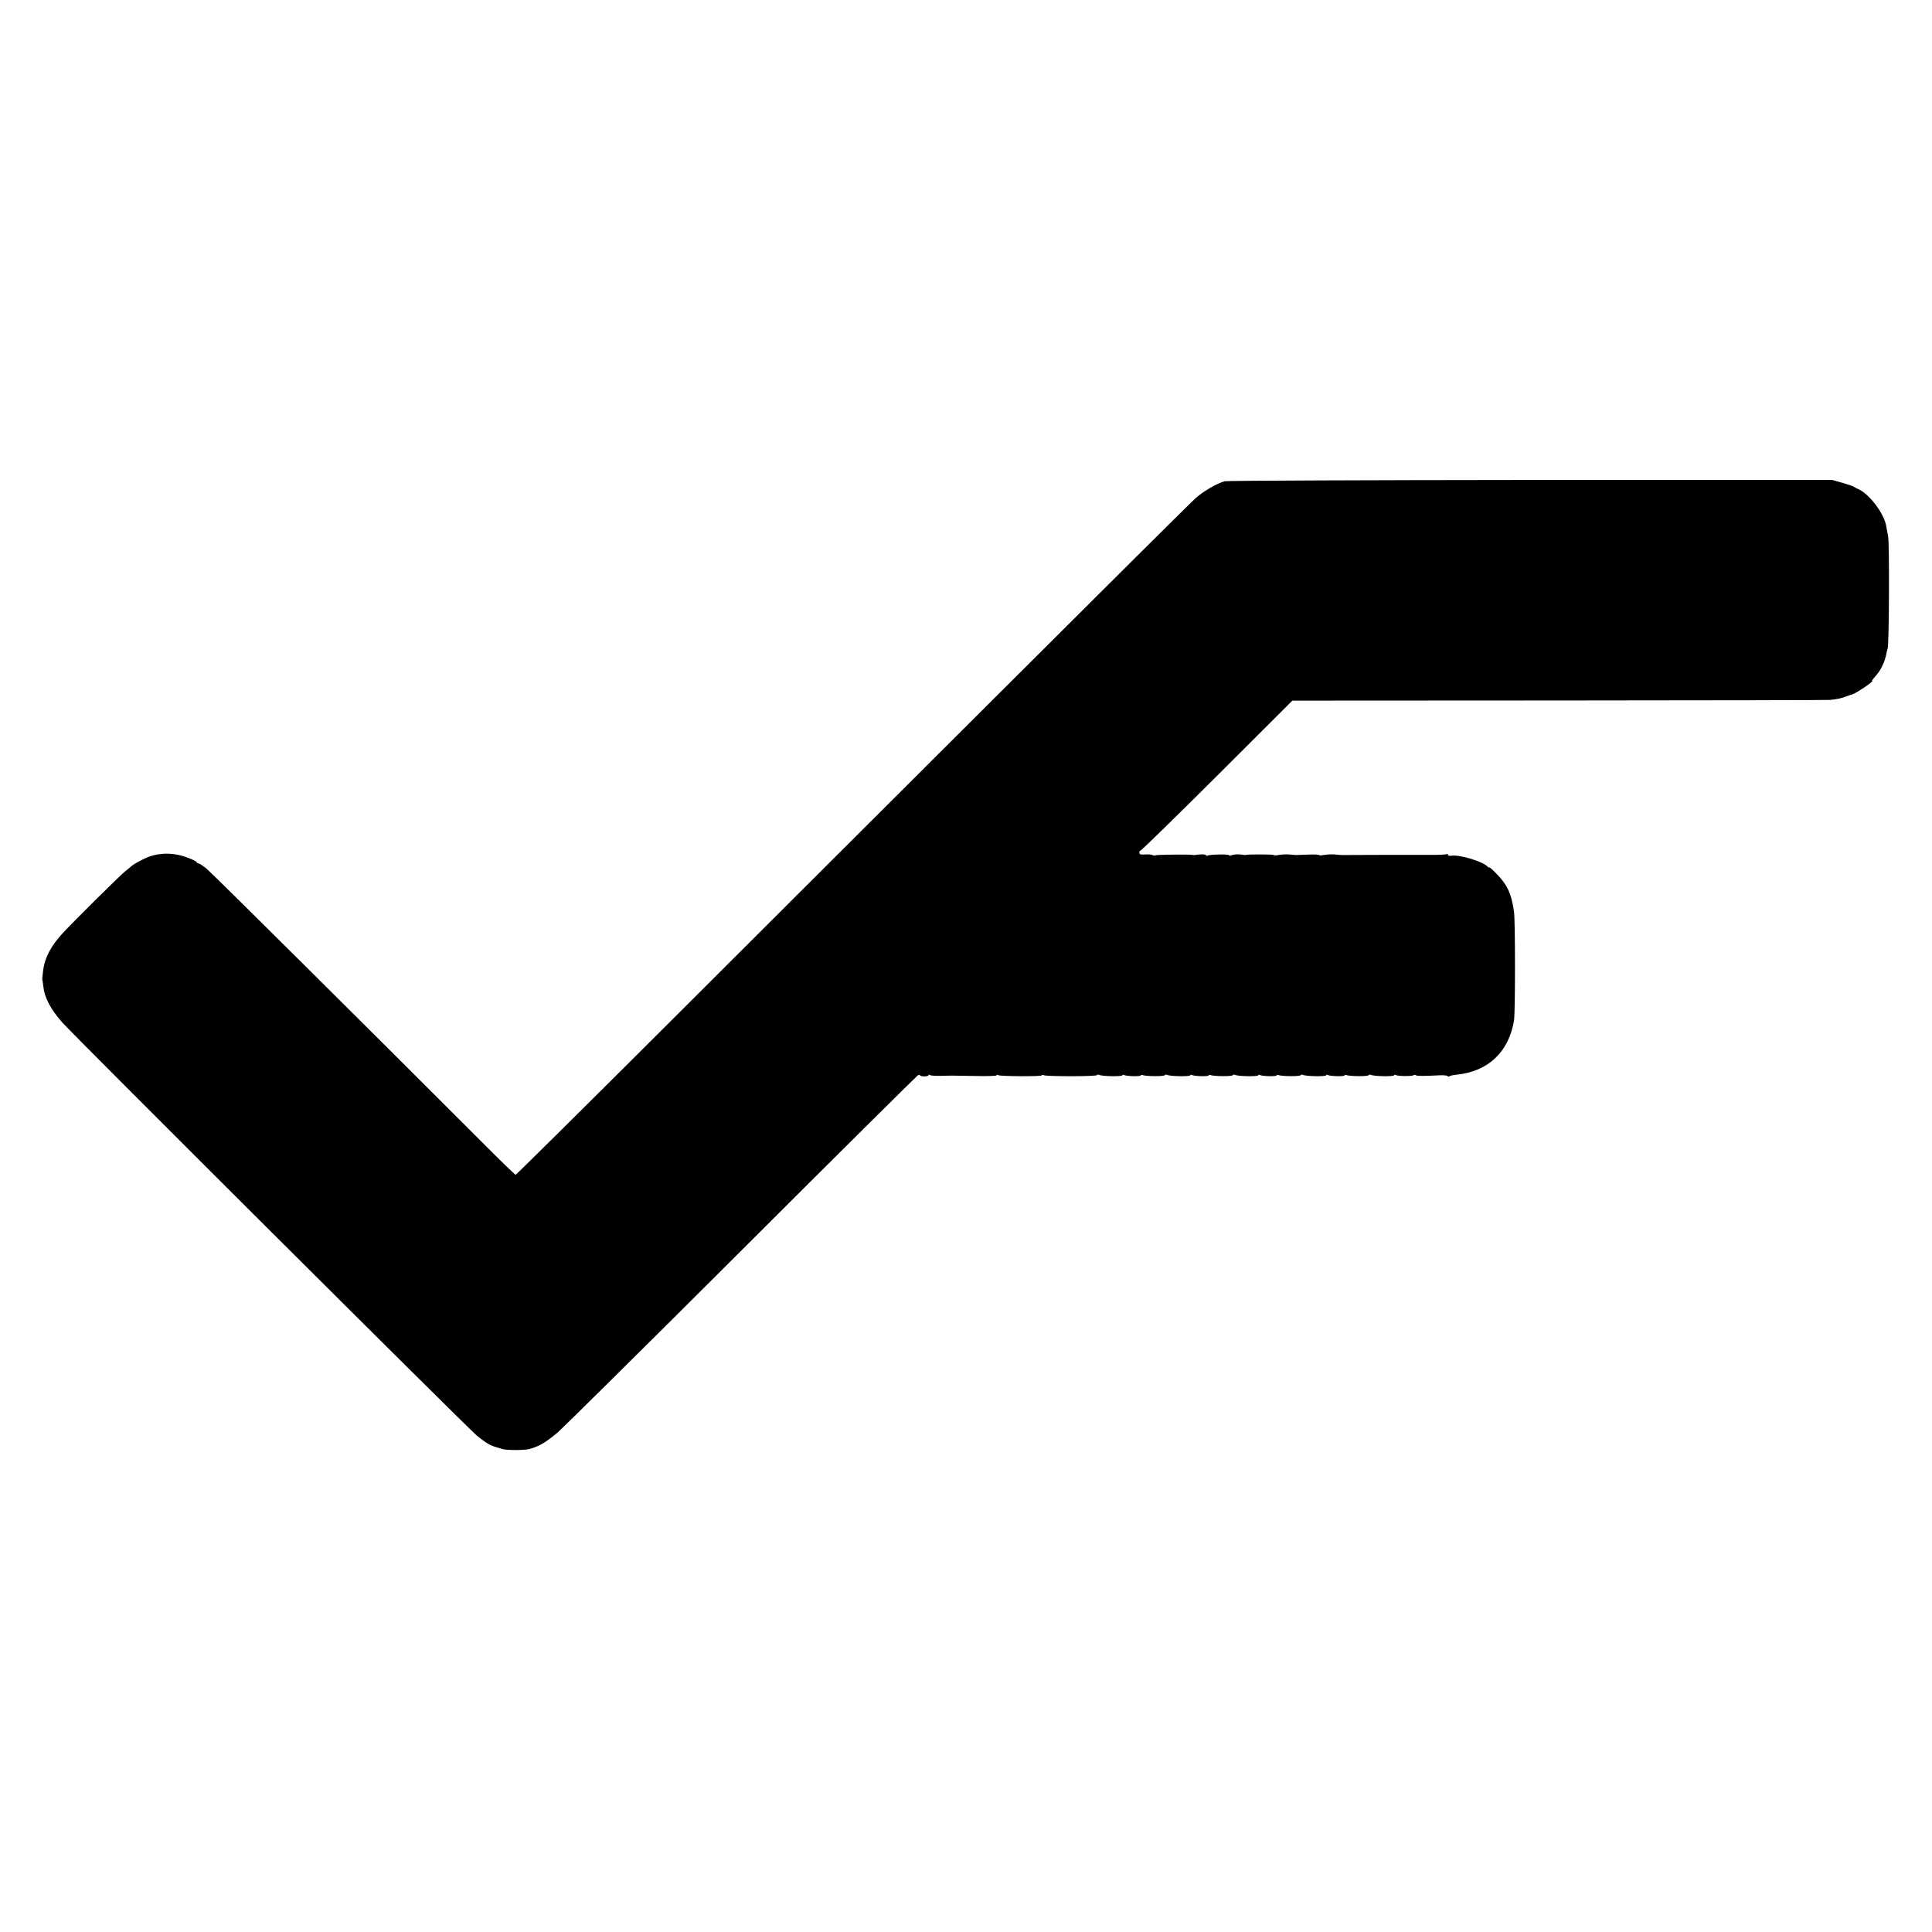
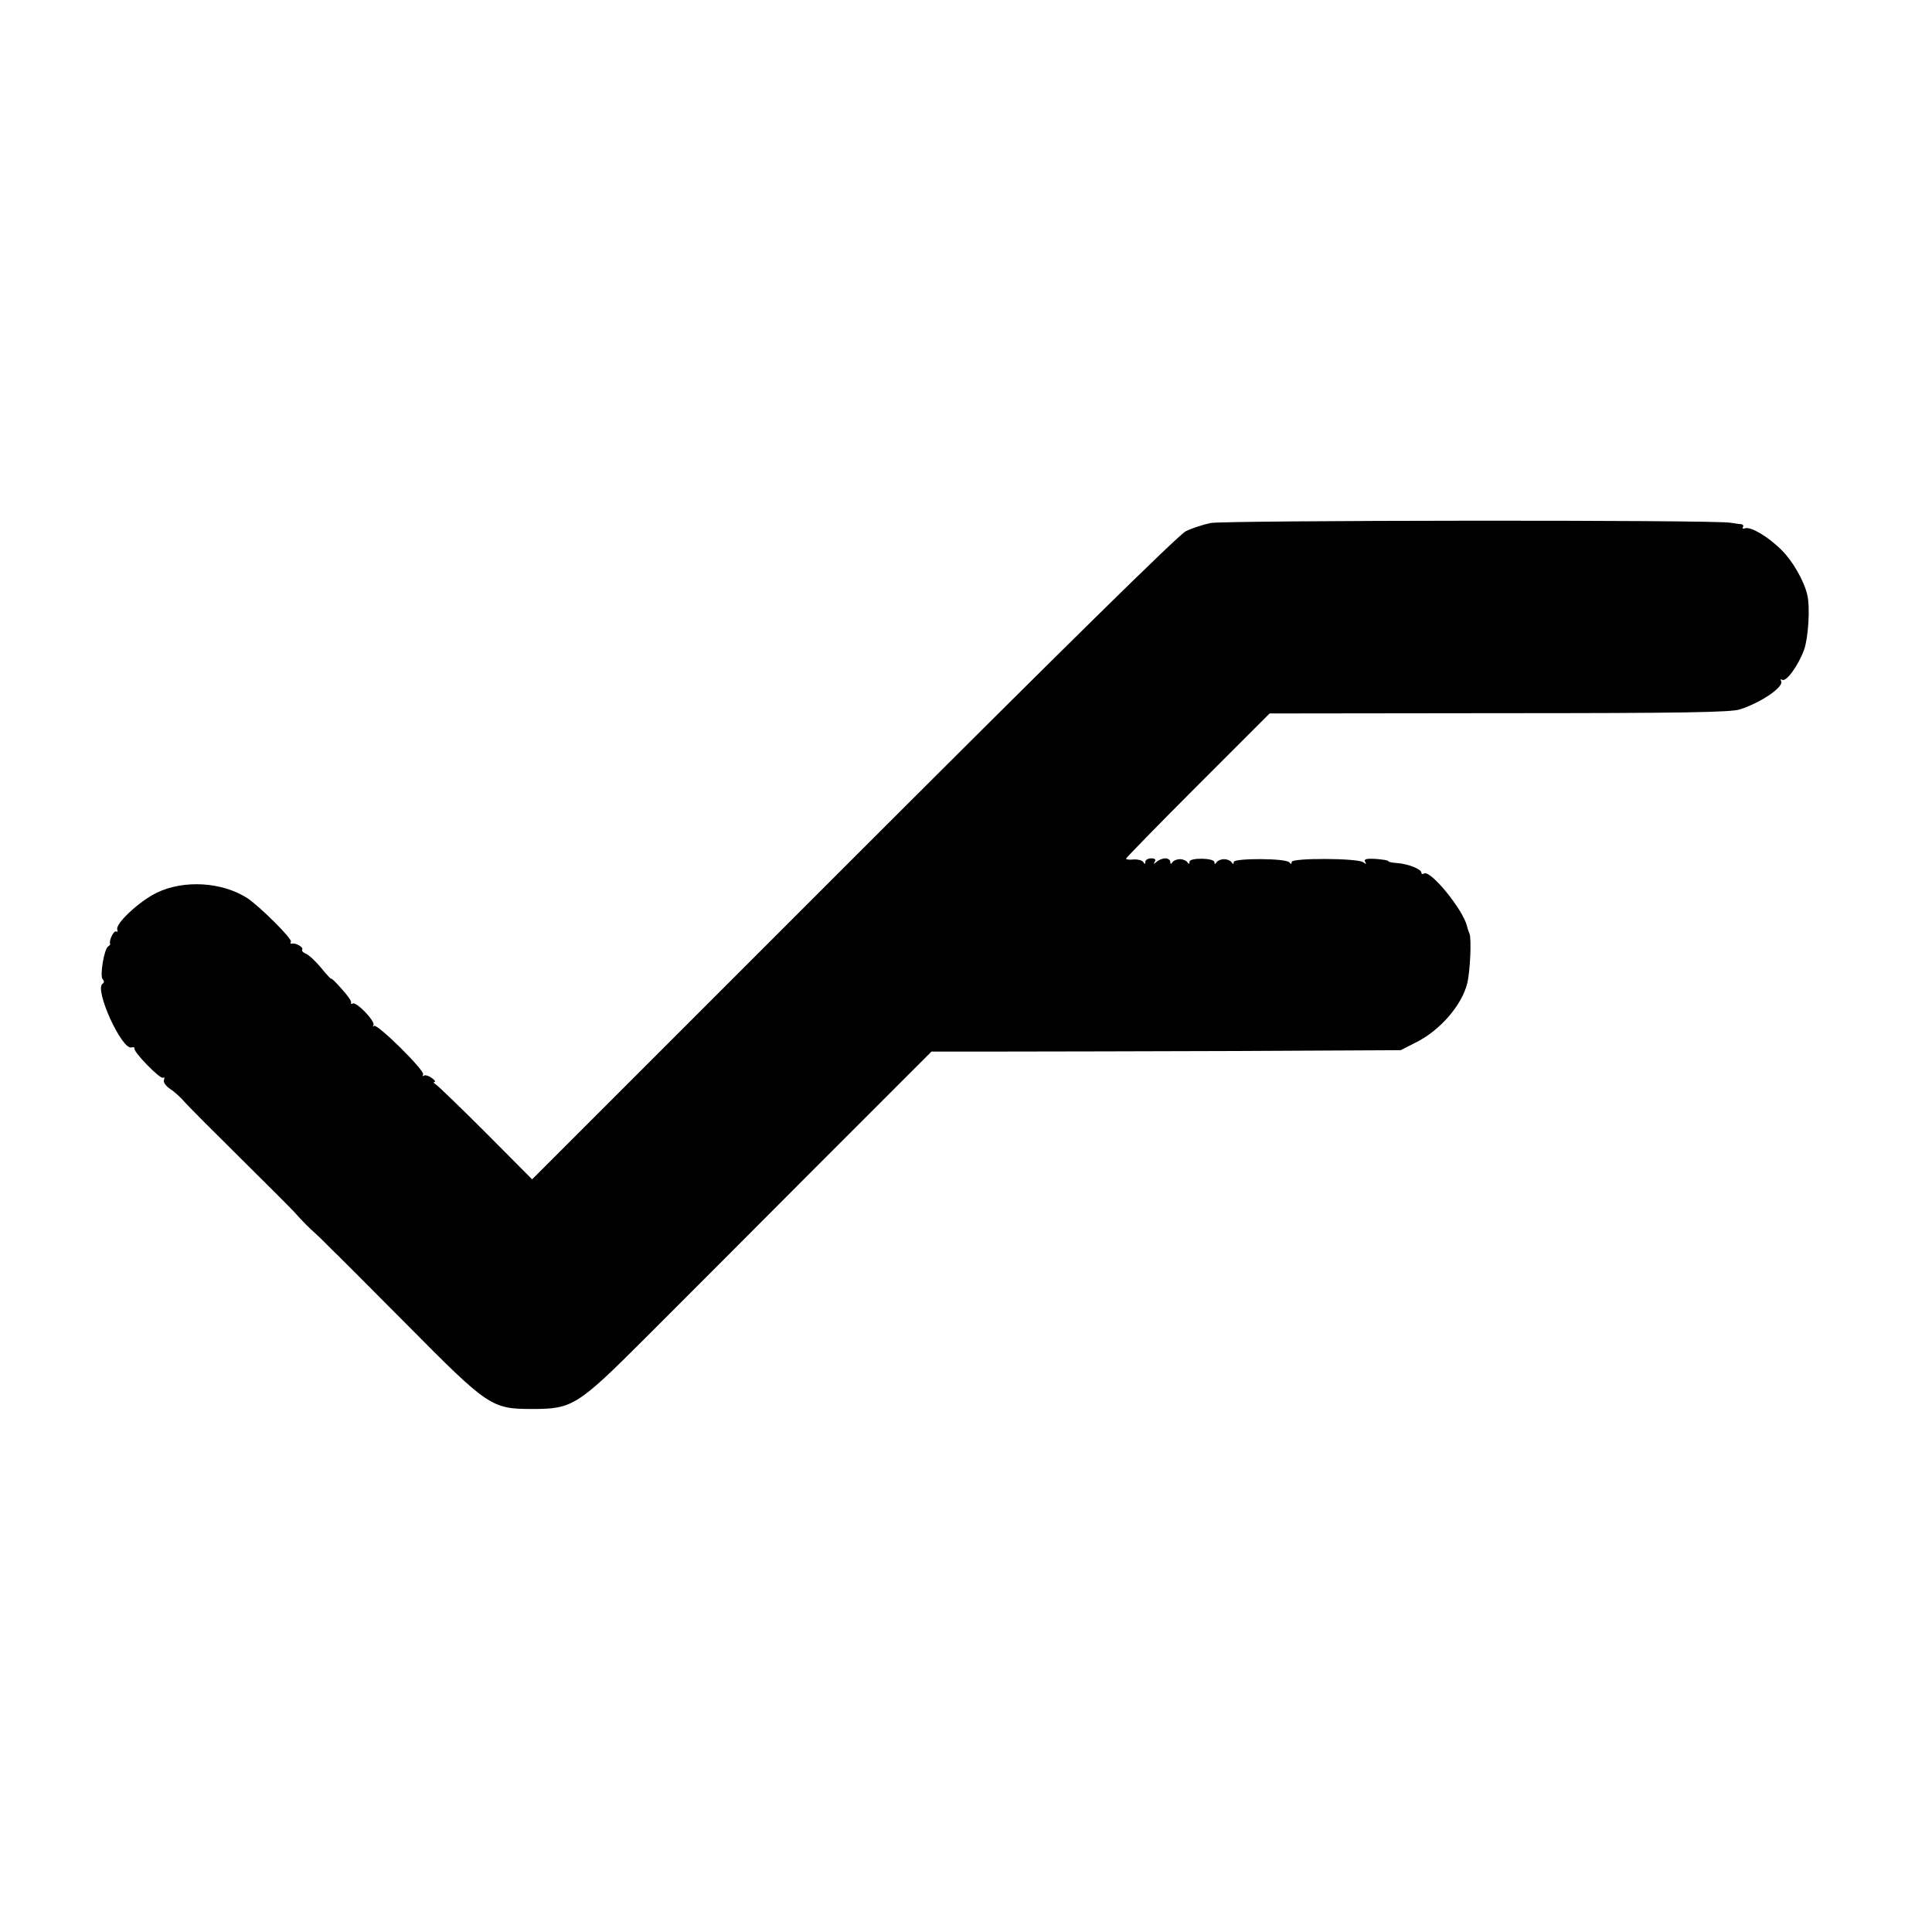
- <svg xmlns="http://www.w3.org/2000/svg" version="1.0" width="1365pt" height="1365pt" viewBox="0 0 1365 1365" preserveAspectRatio="xMidYMid meet">
-   <g transform="translate(0,1365) scale(0.1,-0.1)" fill="#000000" stroke="none">
-     <path d="M8654 10250 c-47 -10 -152 -71 -203 -116 -25 -21 -646 -639 -1380 -1371 -735 -733 -1336 -1333 -1336 -1333 0 0 -469 -468 -1042 -1040 -573 -572 -1046 -1040 -1050 -1040 -4 0 -107 99 -227 220 -845 845 -1919 1912 -1957 1943 -25 20 -51 37 -57 37 -6 0 -12 5 -14 10 -2 6 -35 21 -75 35 -100 35 -204 31 -294 -12 -35 -17 -74 -39 -86 -49 -12 -11 -35 -29 -50 -41 -30 -23 -369 -359 -438 -434 -84 -90 -129 -176 -140 -263 -3 -26 -6 -50 -6 -54 -1 -4 -1 -9 0 -12 1 -3 4 -24 7 -48 8 -80 51 -162 134 -256 89 -100 2873 -2874 2930 -2920 36 -29 76 -57 90 -63 22 -11 36 -15 90 -31 31 -9 154 -9 189 0 67 18 113 44 196 113 33 27 617 605 1297 1284 680 679 1244 1238 1252 1243 9 5 16 5 16 1 0 -4 14 -8 30 -8 17 0 30 4 30 8 0 5 5 5 12 1 6 -4 41 -6 77 -5 83 2 60 2 239 -1 83 -2 152 0 152 4 0 4 7 5 16 1 23 -8 304 -9 304 -1 0 4 7 5 16 1 24 -9 374 -9 374 1 0 4 8 5 18 1 25 -10 162 -12 162 -2 0 5 5 5 11 2 14 -9 119 -12 119 -3 0 4 6 5 14 2 24 -9 156 -10 156 0 0 4 8 5 18 1 25 -10 162 -12 162 -2 0 5 5 5 11 2 14 -9 119 -12 119 -3 0 4 6 5 14 2 24 -9 156 -10 156 0 0 4 8 5 18 1 25 -10 162 -12 162 -2 0 5 5 5 11 2 14 -9 119 -12 119 -3 0 4 6 5 14 2 24 -9 156 -10 156 0 0 4 8 5 18 1 25 -10 162 -12 162 -2 0 5 5 5 11 2 14 -9 119 -12 119 -3 0 4 6 5 14 2 24 -9 156 -10 156 0 0 4 8 5 18 1 25 -10 162 -12 162 -2 0 5 5 5 11 2 13 -9 113 -10 126 -2 6 4 13 4 17 0 6 -6 61 -6 169 0 27 1 51 -1 54 -6 2 -4 10 -4 16 0 6 4 27 8 47 10 224 22 371 161 407 385 9 55 9 697 0 763 -18 135 -49 199 -139 287 -21 21 -38 35 -38 30 0 -4 -4 -2 -8 3 -26 36 -201 89 -258 79 -13 -2 -24 0 -24 6 0 6 -4 9 -8 6 -8 -5 -45 -6 -144 -6 -27 0 -55 0 -63 0 -8 0 -130 0 -270 0 -140 0 -261 -1 -267 -1 -7 0 -29 2 -48 4 -19 2 -52 0 -72 -3 -21 -4 -38 -5 -38 -1 0 3 -35 5 -77 3 -43 -1 -82 -3 -88 -3 -5 0 -26 2 -45 4 -19 2 -52 0 -72 -3 -21 -4 -38 -5 -38 -1 0 5 -177 6 -197 1 -5 -2 -12 -1 -18 0 -25 6 -62 5 -83 -2 -13 -4 -21 -5 -19 0 6 8 -127 6 -149 -2 -8 -3 -14 -2 -14 2 0 7 -43 8 -76 1 -5 -1 -13 0 -19 1 -24 4 -253 2 -262 -3 -5 -3 -14 -2 -21 2 -7 4 -30 6 -52 4 -32 -2 -40 0 -40 14 0 9 2 14 5 11 3 -3 247 235 541 528 l535 534 1882 1 c1035 1 1898 2 1917 4 49 5 80 11 115 25 17 6 32 12 35 12 22 1 166 98 147 98 -3 0 7 14 22 31 16 17 34 43 41 57 7 15 16 34 20 42 4 9 10 29 14 45 3 17 9 41 13 55 10 38 13 739 3 790 -5 25 -11 61 -15 80 -16 85 -119 220 -193 253 -15 6 -29 14 -32 17 -3 3 -39 16 -80 28 l-75 21 -2130 0 c-1171 -1 -2144 -5 -2161 -9z" />
+ <svg xmlns="http://www.w3.org/2000/svg" version="1.0" width="700pt" height="700pt" viewBox="0 0 700 700" preserveAspectRatio="xMidYMid meet">
+   <g transform="translate(0,700) scale(0.1,-0.1)" fill="#000000" stroke="none">
+     <path d="M4386 5105 c-28 -6 -68 -19 -90 -30 -25 -12 -449 -429 -1203 -1183 l-1165 -1165 -166 167 c-92 92 -174 171 -182 176 -8 5 -11 10 -6 10 6 0 1 6 -9 14 -11 8 -24 12 -29 9 -5 -4 -6 -2 -3 4 8 13 -167 186 -178 176 -4 -4 -5 -3 -2 3 8 13 -62 86 -75 78 -5 -3 -7 -1 -6 4 2 5 -14 27 -35 50 -20 23 -37 39 -37 36 0 -3 -17 15 -37 40 -21 25 -46 48 -56 51 -9 4 -15 10 -12 15 5 8 -24 25 -38 21 -5 -1 -6 2 -3 7 6 10 -114 129 -158 158 -92 59 -231 67 -329 19 -63 -31 -150 -112 -142 -133 2 -7 1 -10 -4 -7 -9 5 -27 -34 -22 -44 2 -2 -2 -7 -7 -10 -15 -9 -31 -108 -20 -119 6 -6 6 -12 0 -16 -32 -19 70 -243 105 -231 7 2 12 0 10 -4 -3 -13 93 -112 104 -106 5 4 6 0 3 -8 -3 -8 6 -21 22 -32 14 -9 39 -31 54 -49 15 -17 103 -105 195 -196 92 -91 181 -180 199 -199 35 -39 55 -59 82 -83 10 -9 24 -23 31 -30 7 -7 18 -18 25 -25 7 -6 127 -126 267 -267 301 -304 311 -311 461 -311 144 0 163 12 410 259 113 113 392 392 620 621 l415 415 255 0 c140 0 523 1 850 2 l595 3 57 29 c87 44 165 135 184 213 11 45 16 163 8 181 -4 9 -8 22 -9 27 -14 59 -132 204 -155 190 -6 -3 -10 -2 -10 3 0 13 -48 32 -88 35 -17 1 -32 4 -32 7 0 3 -21 6 -46 8 -34 2 -43 -1 -38 -10 6 -10 4 -10 -7 -2 -20 15 -259 16 -259 1 0 -8 -3 -9 -8 -2 -10 16 -202 16 -202 2 0 -9 -2 -9 -8 -1 -4 6 -16 11 -27 11 -11 0 -23 -5 -27 -11 -6 -8 -8 -8 -8 0 0 16 -90 17 -90 2 0 -9 -3 -10 -8 -2 -4 6 -16 11 -27 11 -11 0 -23 -5 -27 -11 -5 -8 -8 -7 -8 2 0 6 -8 12 -18 12 -10 0 -24 -6 -31 -12 -11 -10 -13 -10 -7 0 5 8 0 12 -13 12 -12 0 -21 -6 -21 -12 0 -10 -2 -10 -8 -1 -4 6 -20 10 -35 9 -15 -2 -27 0 -27 3 0 3 117 123 260 266 l260 260 833 1 c664 0 840 3 872 14 79 26 161 83 148 103 -3 6 -1 7 4 4 15 -9 59 52 80 110 15 45 22 152 11 198 -11 49 -52 121 -91 160 -49 50 -114 88 -134 81 -8 -3 -11 -1 -8 4 3 6 0 10 -7 11 -7 0 -24 3 -38 5 -54 11 -1833 9 -1884 -1z" />
  </g>
</svg>
